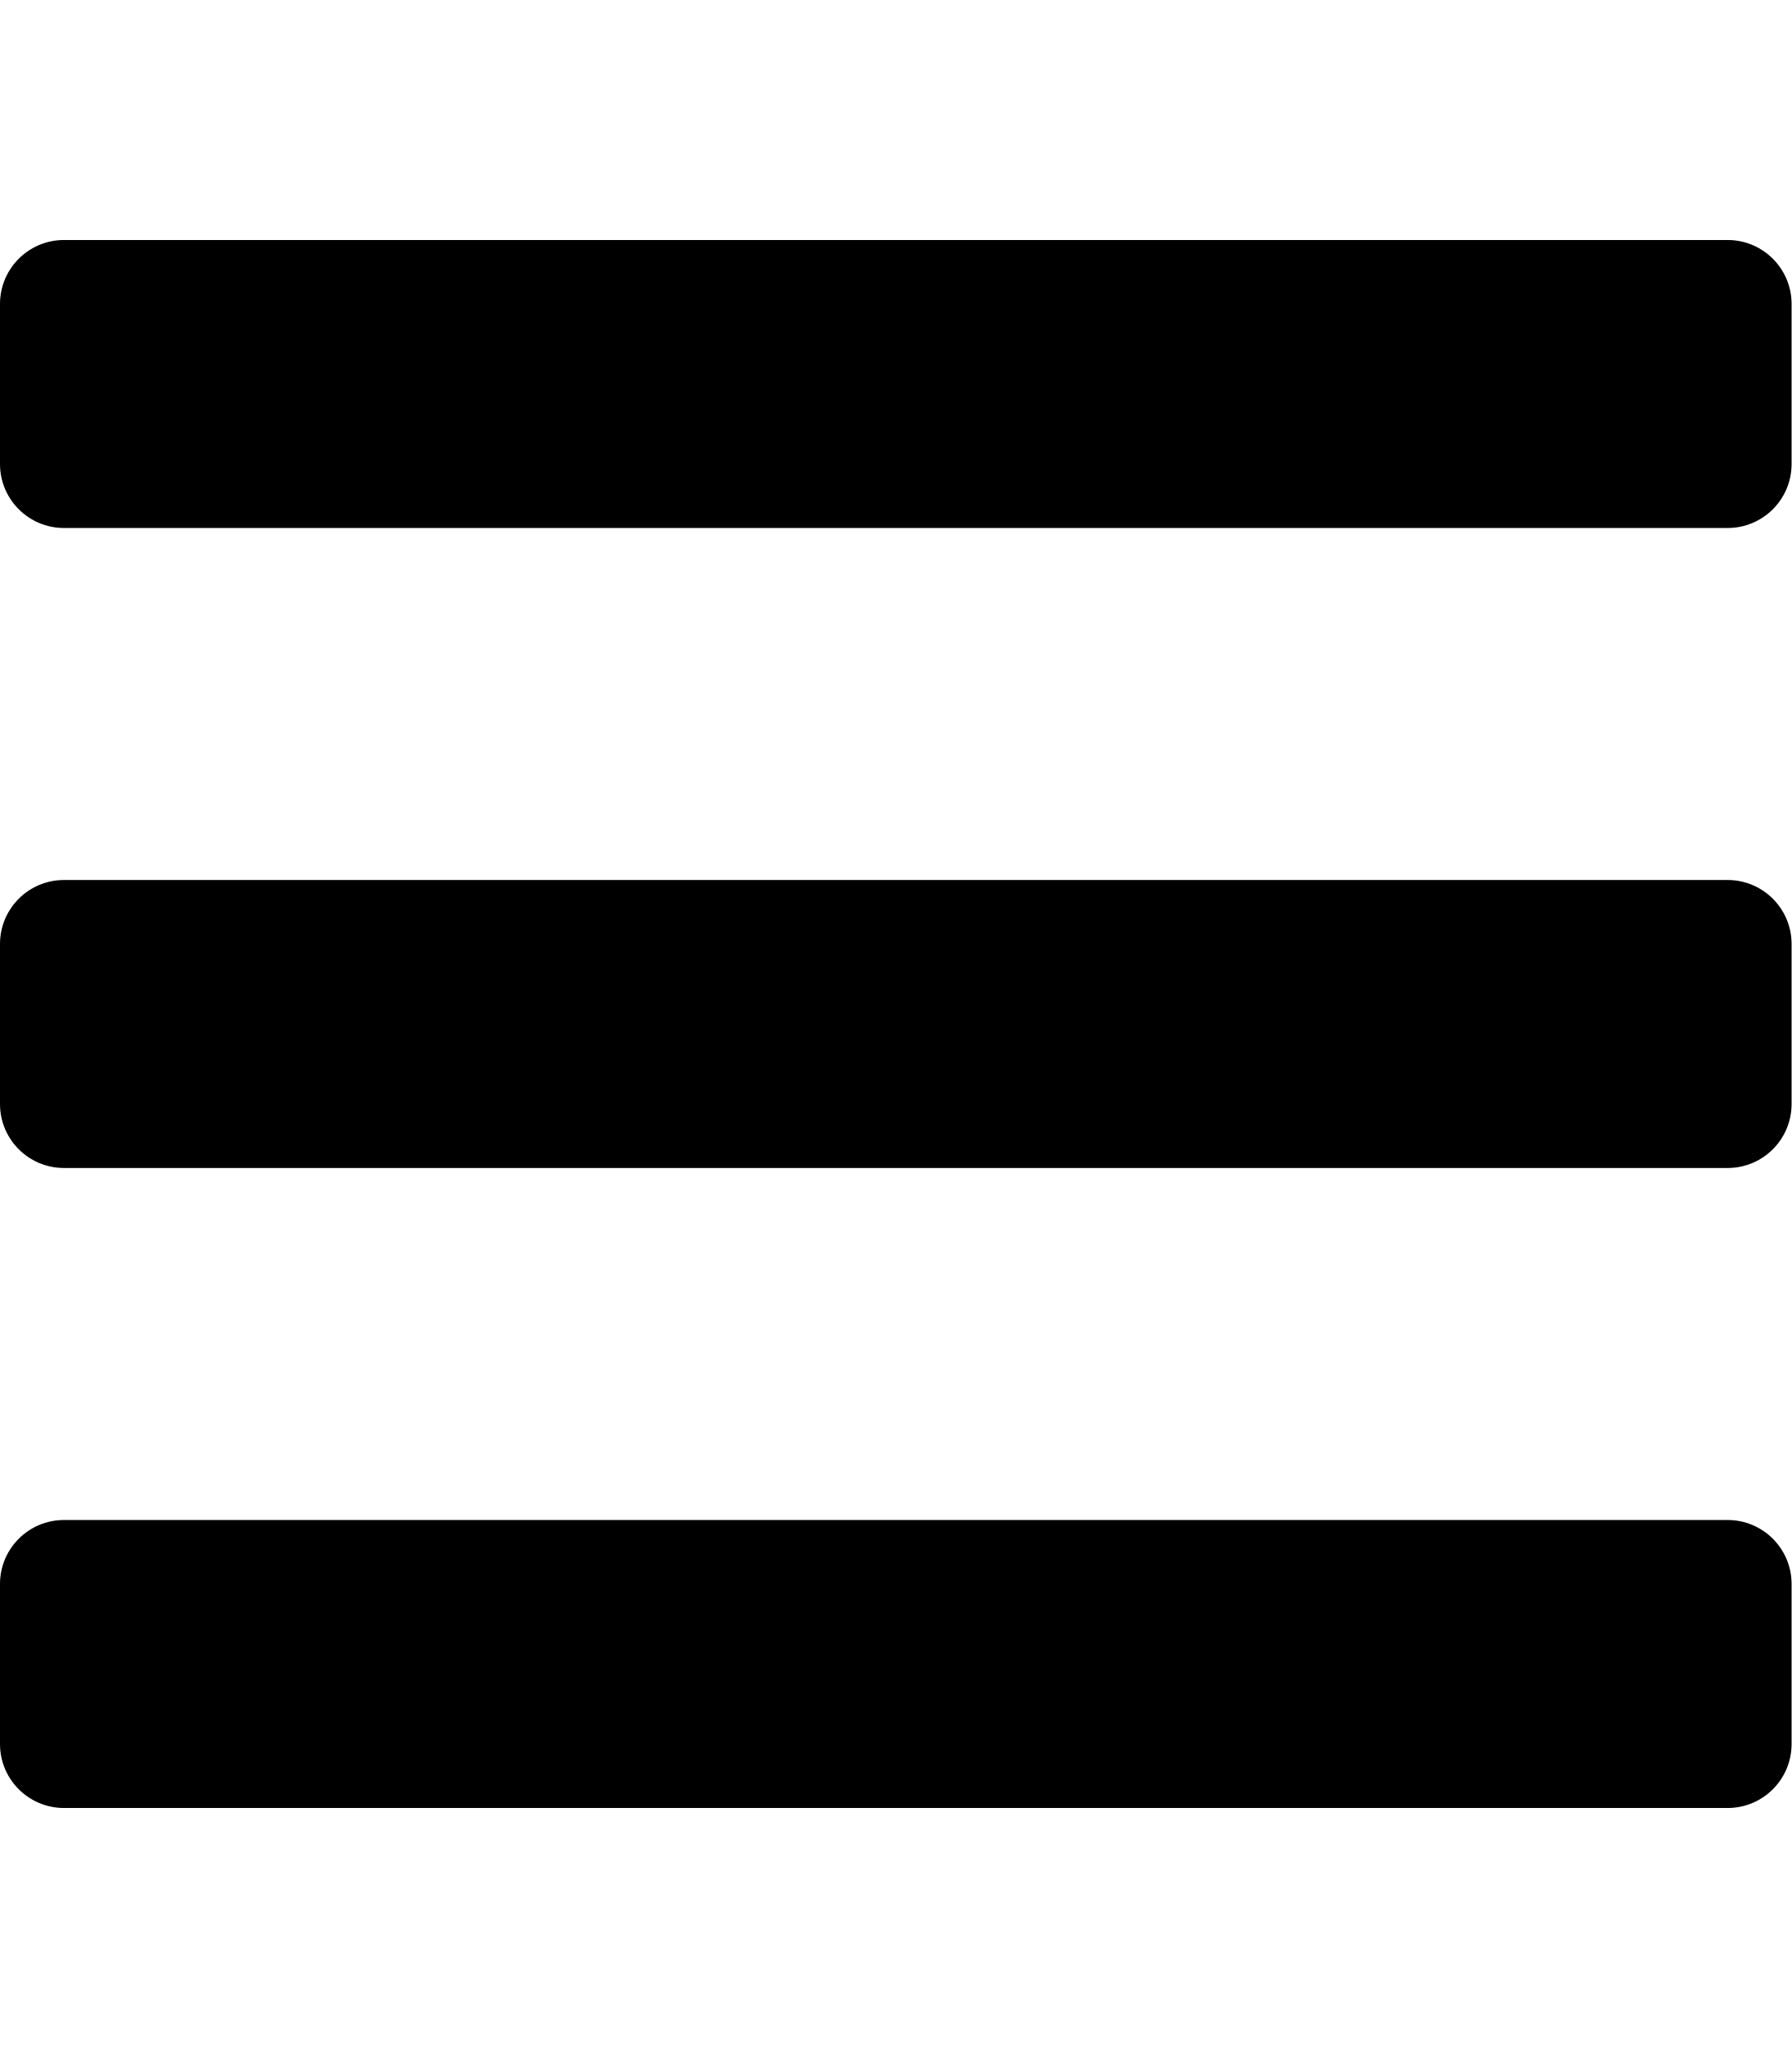
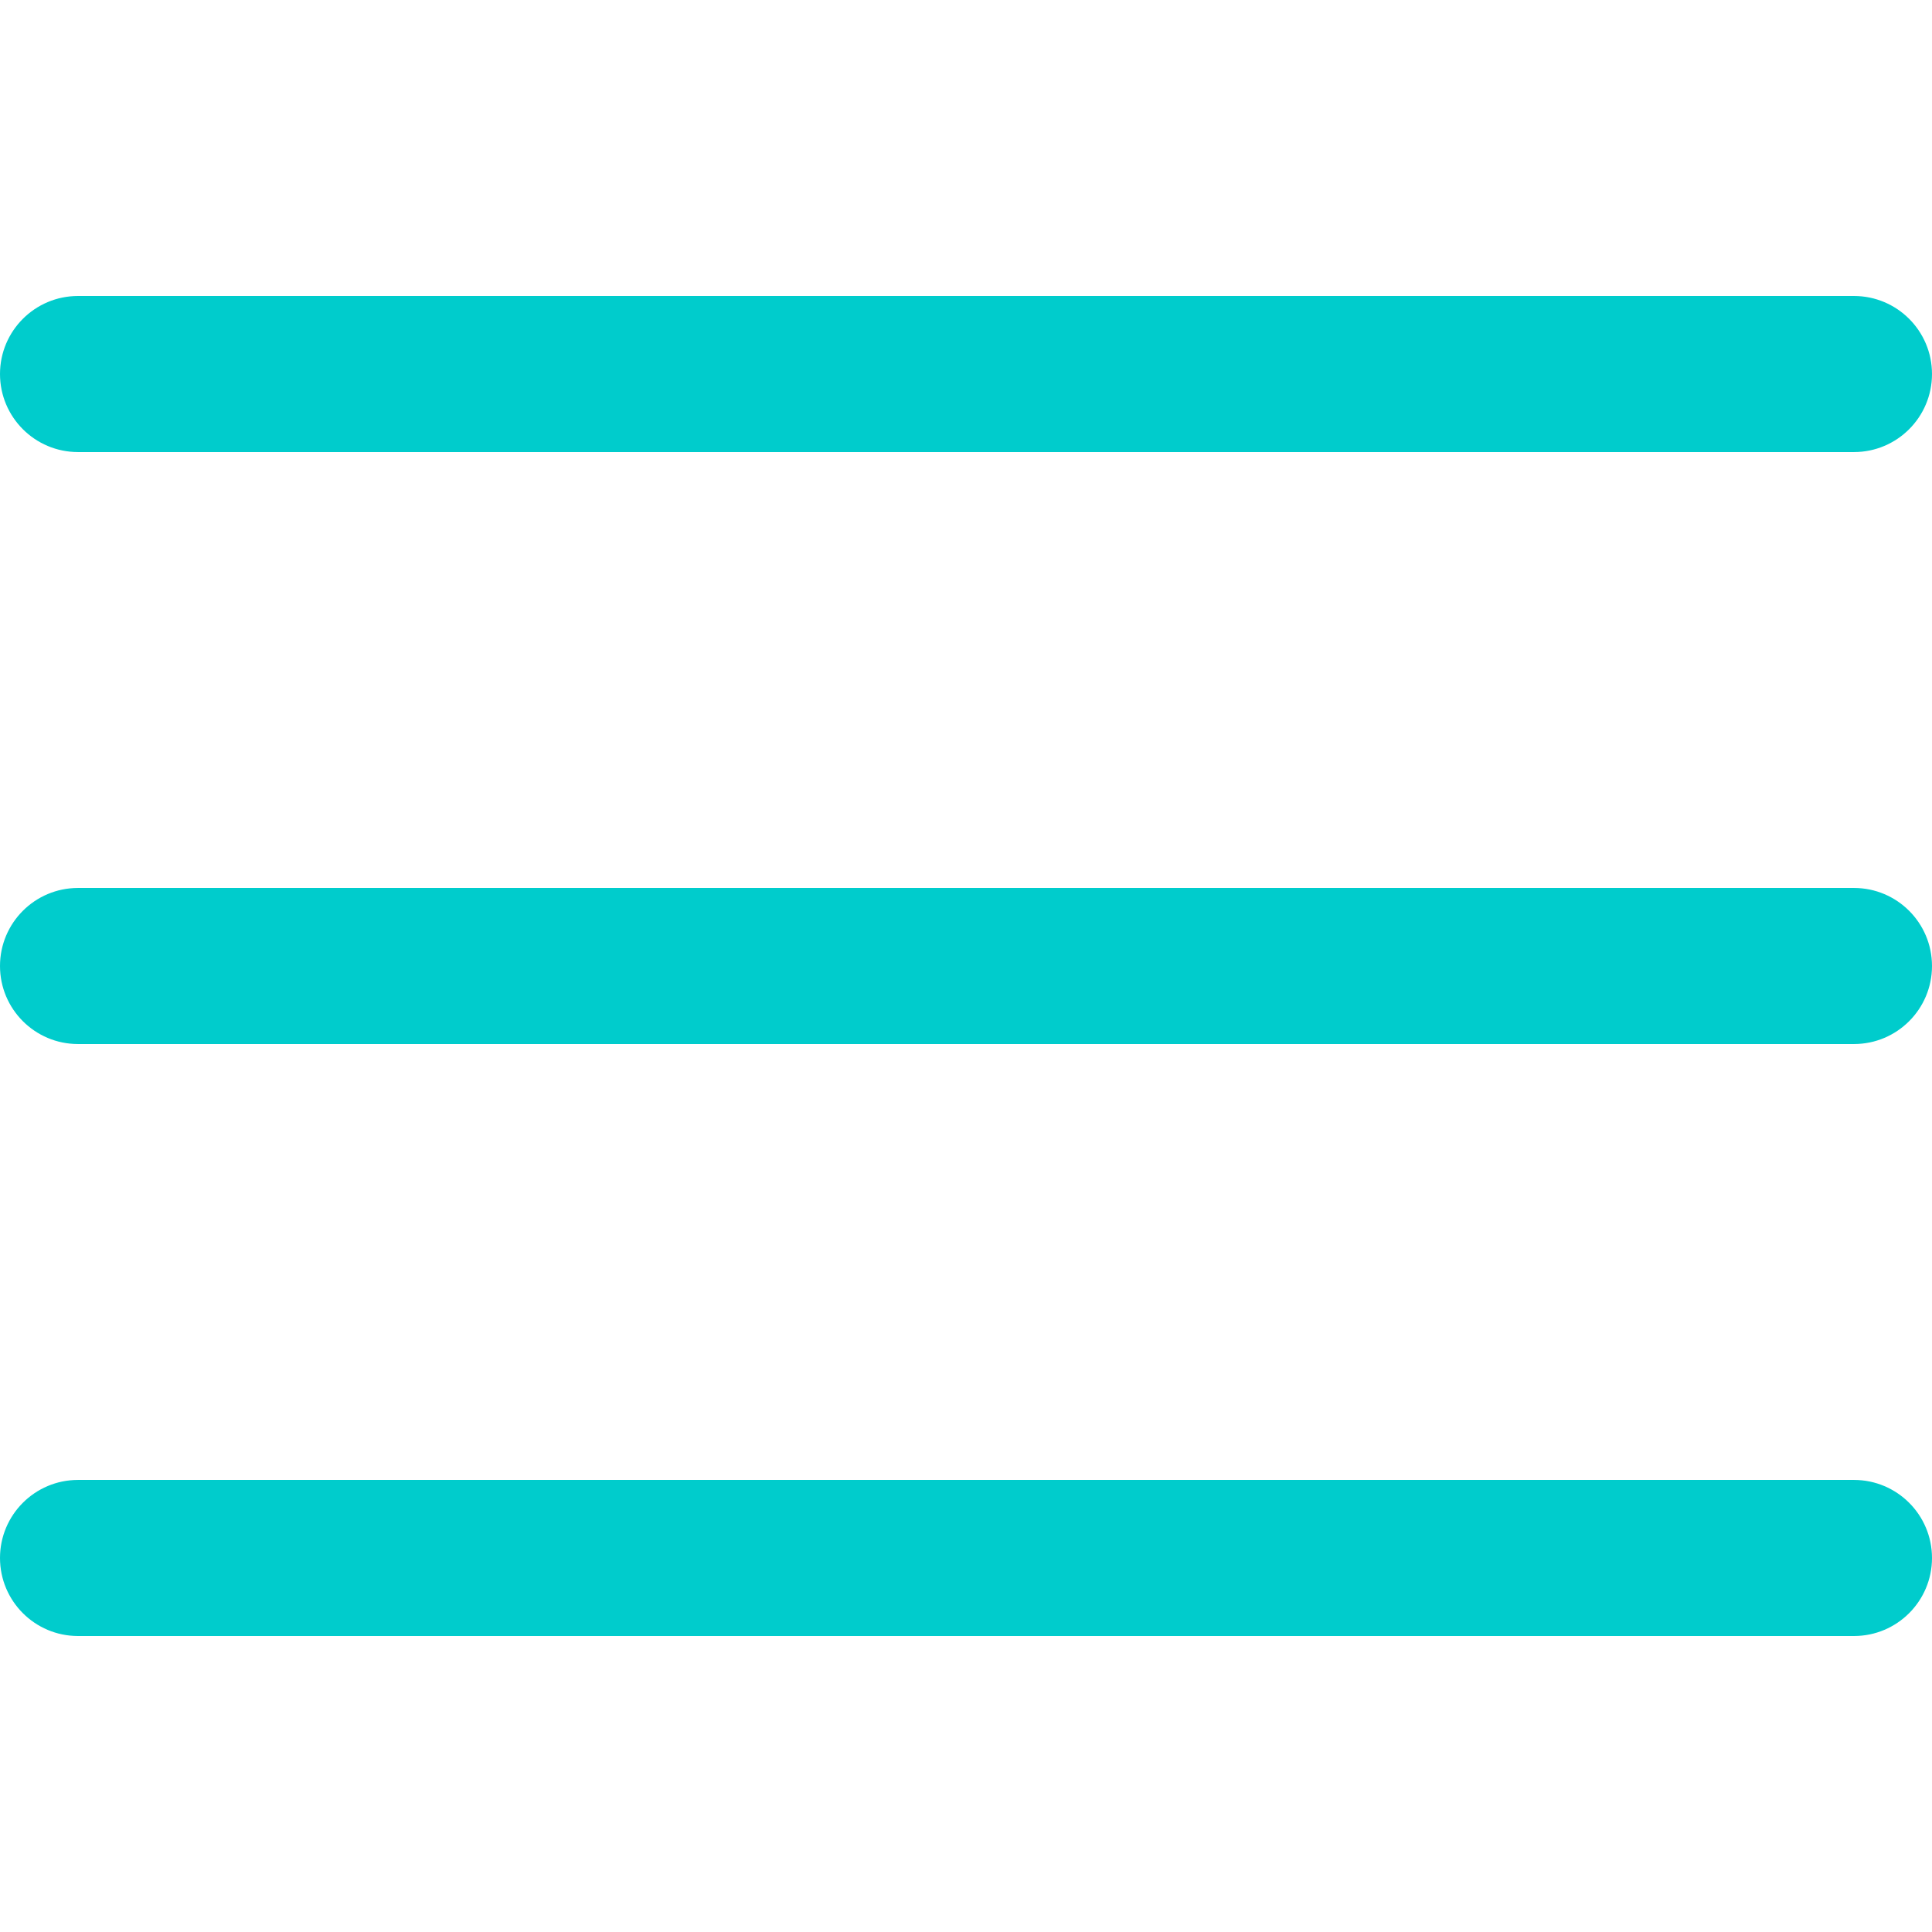
- <svg xmlns="http://www.w3.org/2000/svg" viewBox="0 0 448 512">
-   <path d="M16 132h416c8.837 0 16-7.163 16-16V76c0-8.837-7.163-16-16-16H16C7.163 60 0 67.163 0 76v40c0 8.837 7.163 16 16 16zm0 160h416c8.837 0 16-7.163 16-16v-40c0-8.837-7.163-16-16-16H16c-8.837 0-16 7.163-16 16v40c0 8.837 7.163 16 16 16zm0 160h416c8.837 0 16-7.163 16-16v-40c0-8.837-7.163-16-16-16H16c-8.837 0-16 7.163-16 16v40c0 8.837 7.163 16 16 16z" />
+ <svg xmlns="http://www.w3.org/2000/svg" version="1.1" id="Layer_1" x="0px" y="0px" viewBox="0 0 512 512" style="enable-background:new 0 0 512 512;" xml:space="preserve" width="512px" height="512px">
+   <g>
+     <g>
+       <g>
+         <path d="M491.318,235.318H20.682C9.26,235.318,0,244.577,0,256s9.26,20.682,20.682,20.682h470.636    c11.423,0,20.682-9.259,20.682-20.682C512,244.578,502.741,235.318,491.318,235.318z" data-original="#000000" class="active-path" data-old_color="#000000" fill="#00CCCC" />
+       </g>
+     </g>
+     <g>
+       <g>
+         <path d="M491.318,78.439H20.682C9.26,78.439,0,87.699,0,99.121c0,11.422,9.26,20.682,20.682,20.682h470.636    c11.423,0,20.682-9.26,20.682-20.682C512,87.699,502.741,78.439,491.318,78.439z" data-original="#000000" class="active-path" data-old_color="#000000" fill="#00CCCC" />
+       </g>
+     </g>
+     <g>
+       <g>
+         <path d="M491.318,392.197H20.682C9.26,392.197,0,401.456,0,412.879s9.26,20.682,20.682,20.682h470.636    c11.423,0,20.682-9.259,20.682-20.682S502.741,392.197,491.318,392.197z" data-original="#000000" class="active-path" data-old_color="#000000" fill="#00CCCC" />
+       </g>
+     </g>
+   </g>
</svg>
